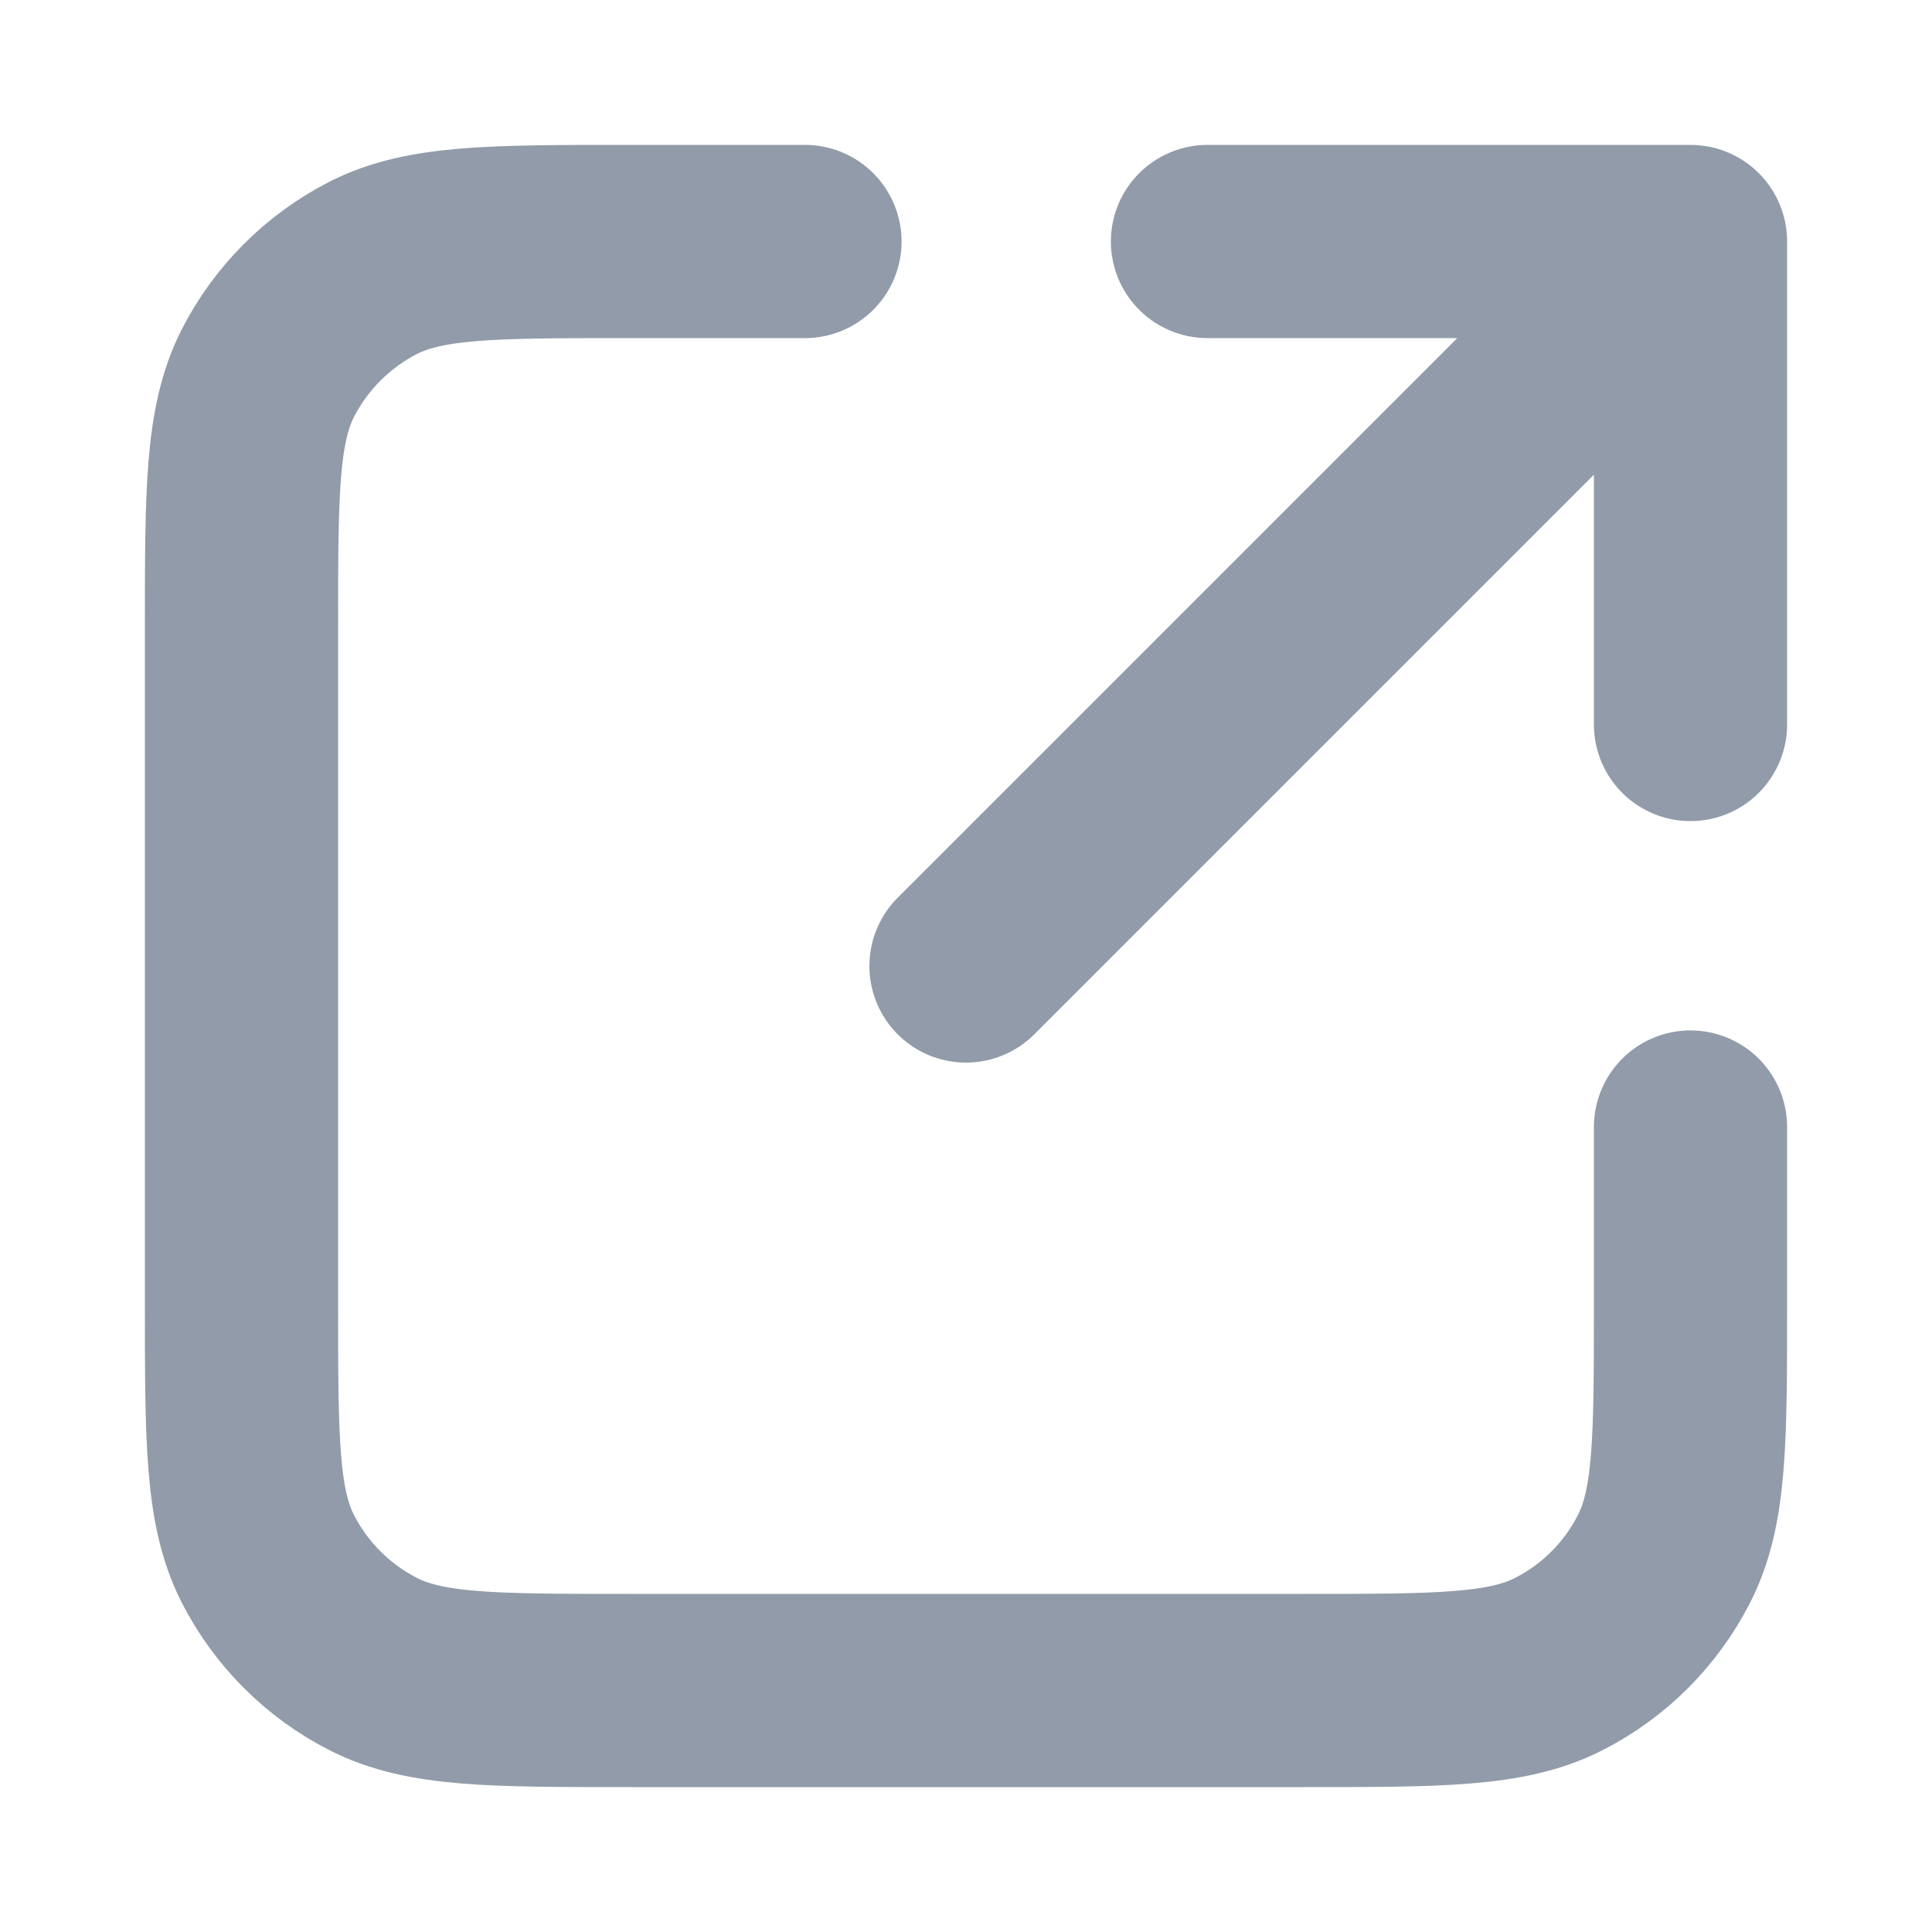
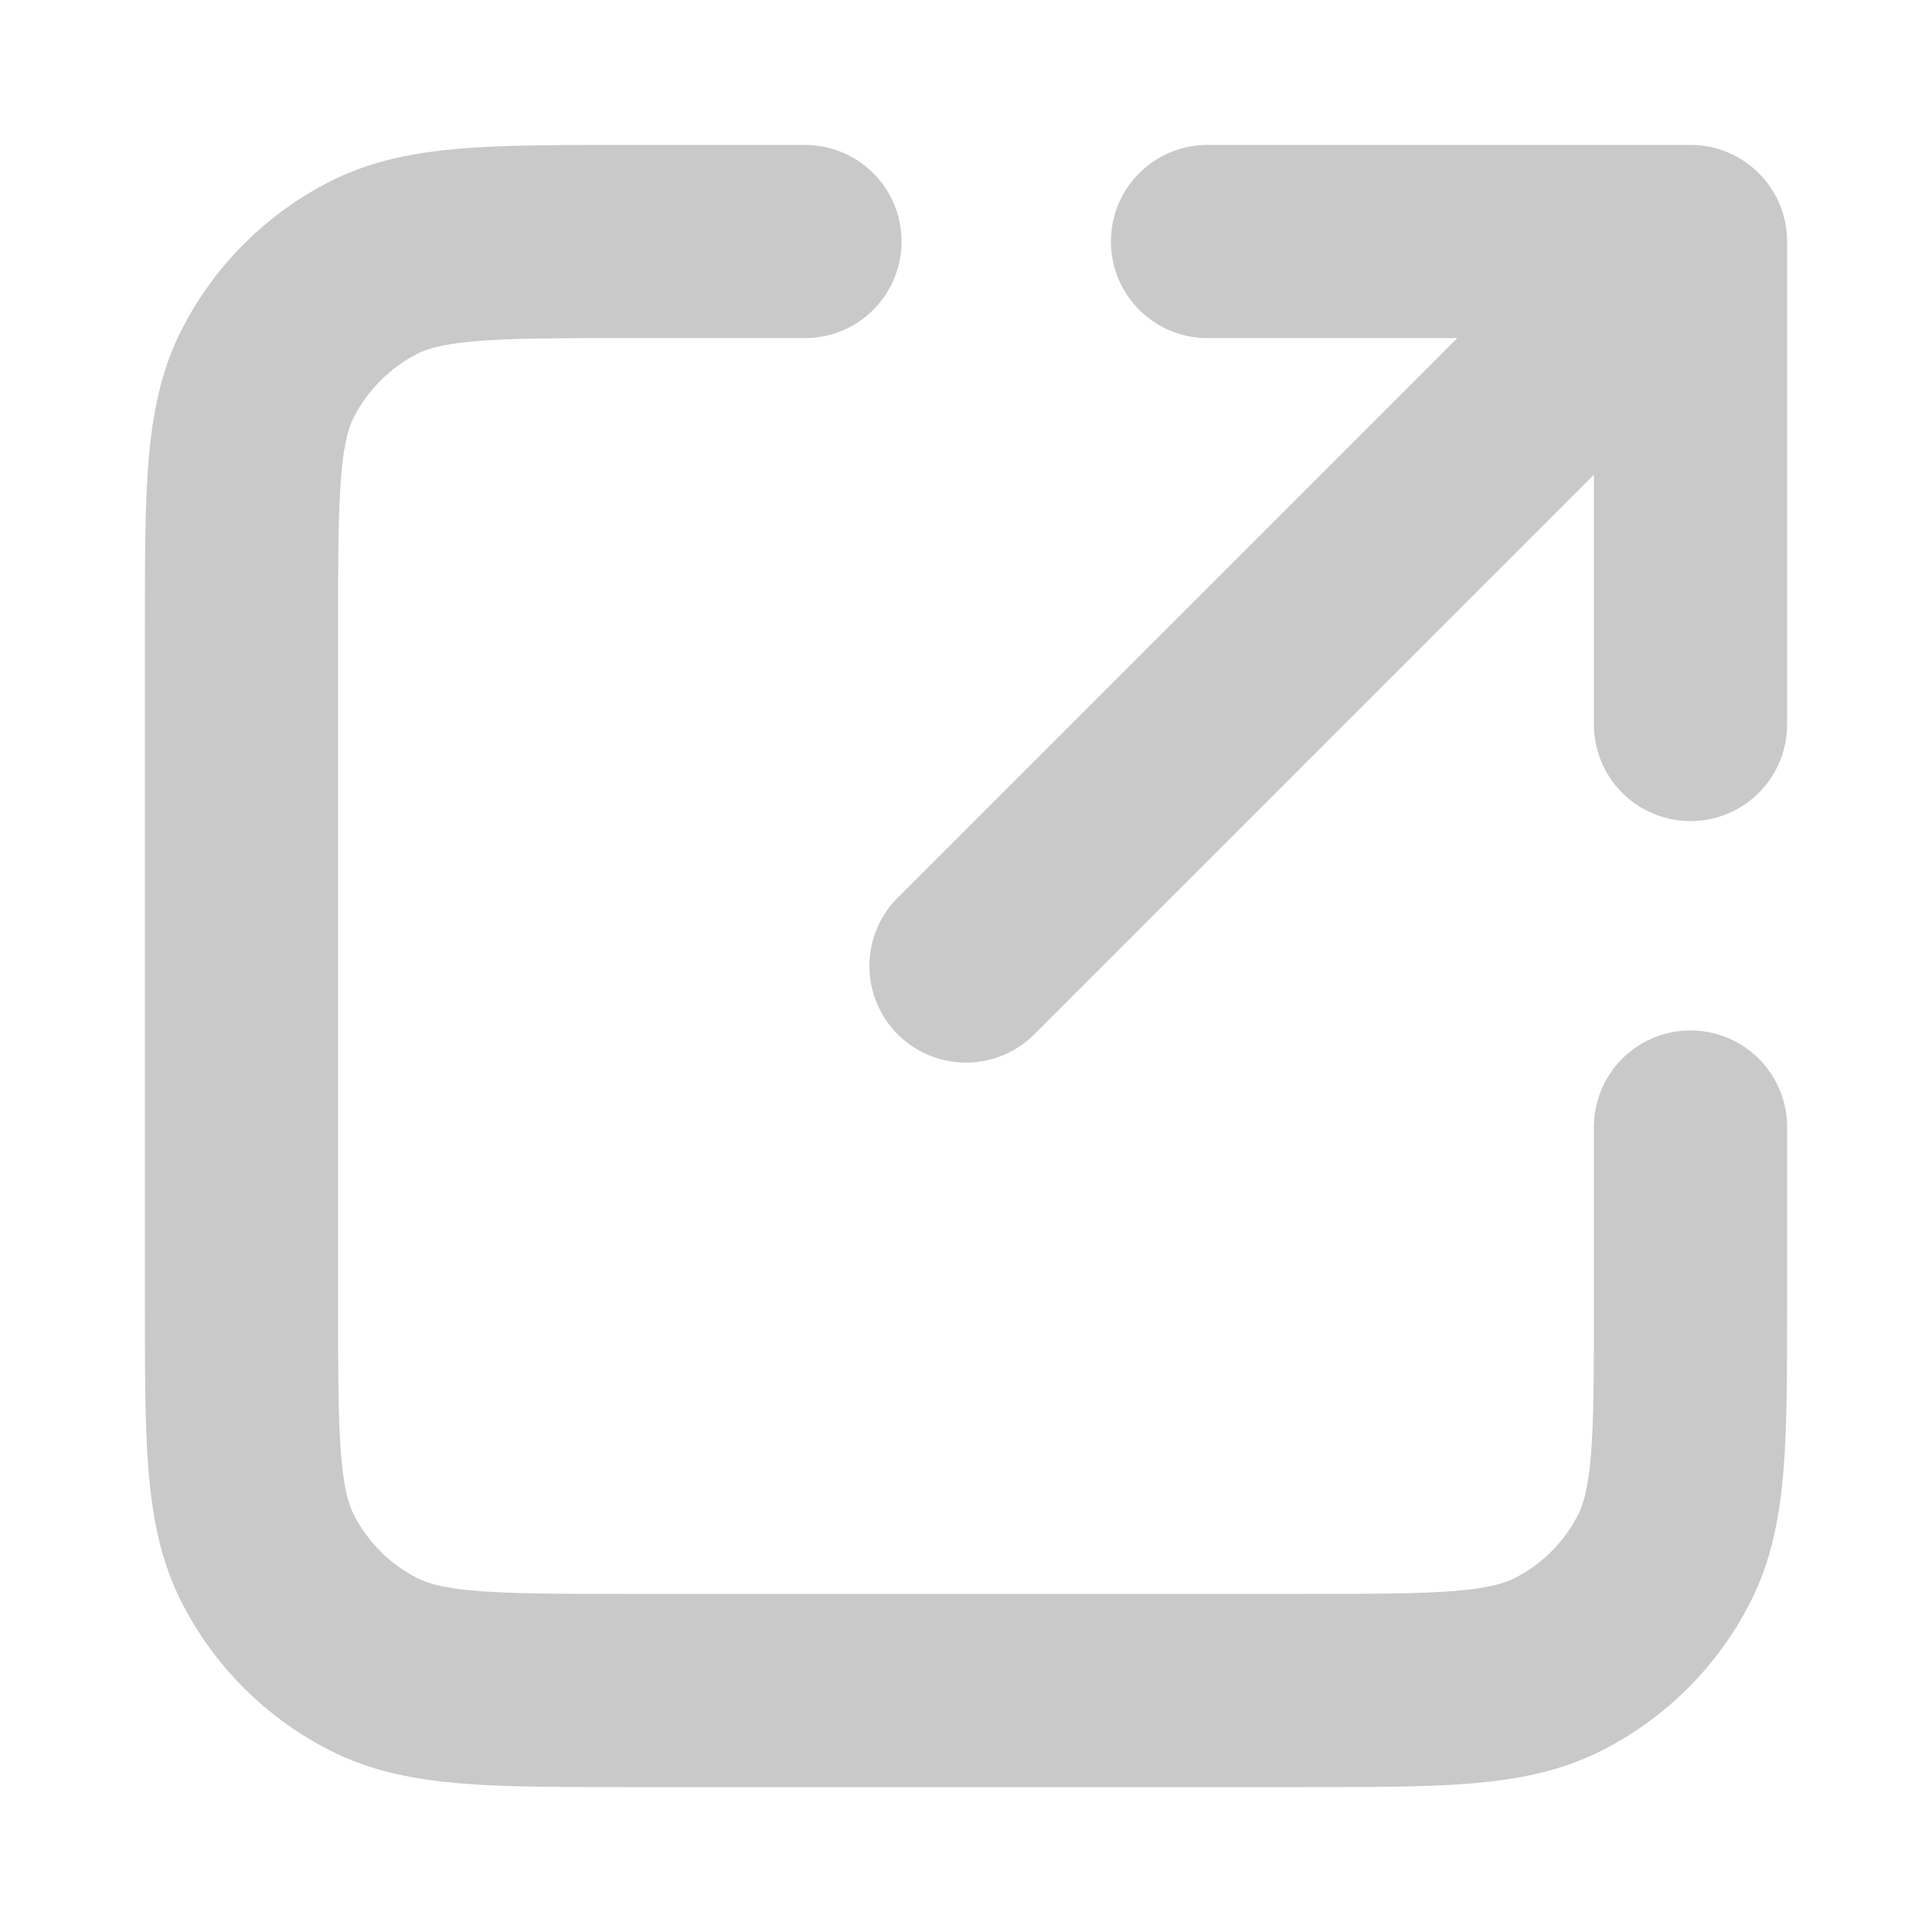
<svg xmlns="http://www.w3.org/2000/svg" width="20" height="20" viewBox="0 0 20 20" fill="none">
-   <path d="M17.5 7.5L17.5 2.5M17.5 2.5H12.5M17.5 2.5L10 10M8.333 2.5H6.5C5.1 2.5 4.4 2.5 3.865 2.772C3.395 3.012 3.012 3.395 2.772 3.865C2.5 4.4 2.5 5.1 2.5 6.5V13.5C2.5 14.9 2.5 15.6 2.772 16.135C3.012 16.605 3.395 16.988 3.865 17.227C4.4 17.5 5.1 17.5 6.5 17.5H13.5C14.9 17.5 15.6 17.5 16.135 17.227C16.605 16.988 16.988 16.605 17.227 16.135C17.5 15.6 17.5 14.9 17.5 13.5V11.667" stroke="#929BA9" stroke-width="2" stroke-linecap="round" stroke-linejoin="round" />
+   <path d="M17.5 7.5L17.5 2.5M17.5 2.5H12.5M17.5 2.5L10 10M8.333 2.5H6.5C5.1 2.5 4.4 2.5 3.865 2.772C3.395 3.012 3.012 3.395 2.772 3.865C2.5 4.4 2.5 5.1 2.5 6.5V13.5C2.5 14.9 2.5 15.6 2.772 16.135C3.012 16.605 3.395 16.988 3.865 17.227C4.4 17.5 5.1 17.5 6.5 17.5H13.5C14.9 17.5 15.6 17.5 16.135 17.227C16.605 16.988 16.988 16.605 17.227 16.135C17.5 15.6 17.5 14.9 17.5 13.5V11.667" stroke="#C9C9C9" stroke-width="2" stroke-linecap="round" stroke-linejoin="round" />
</svg>
